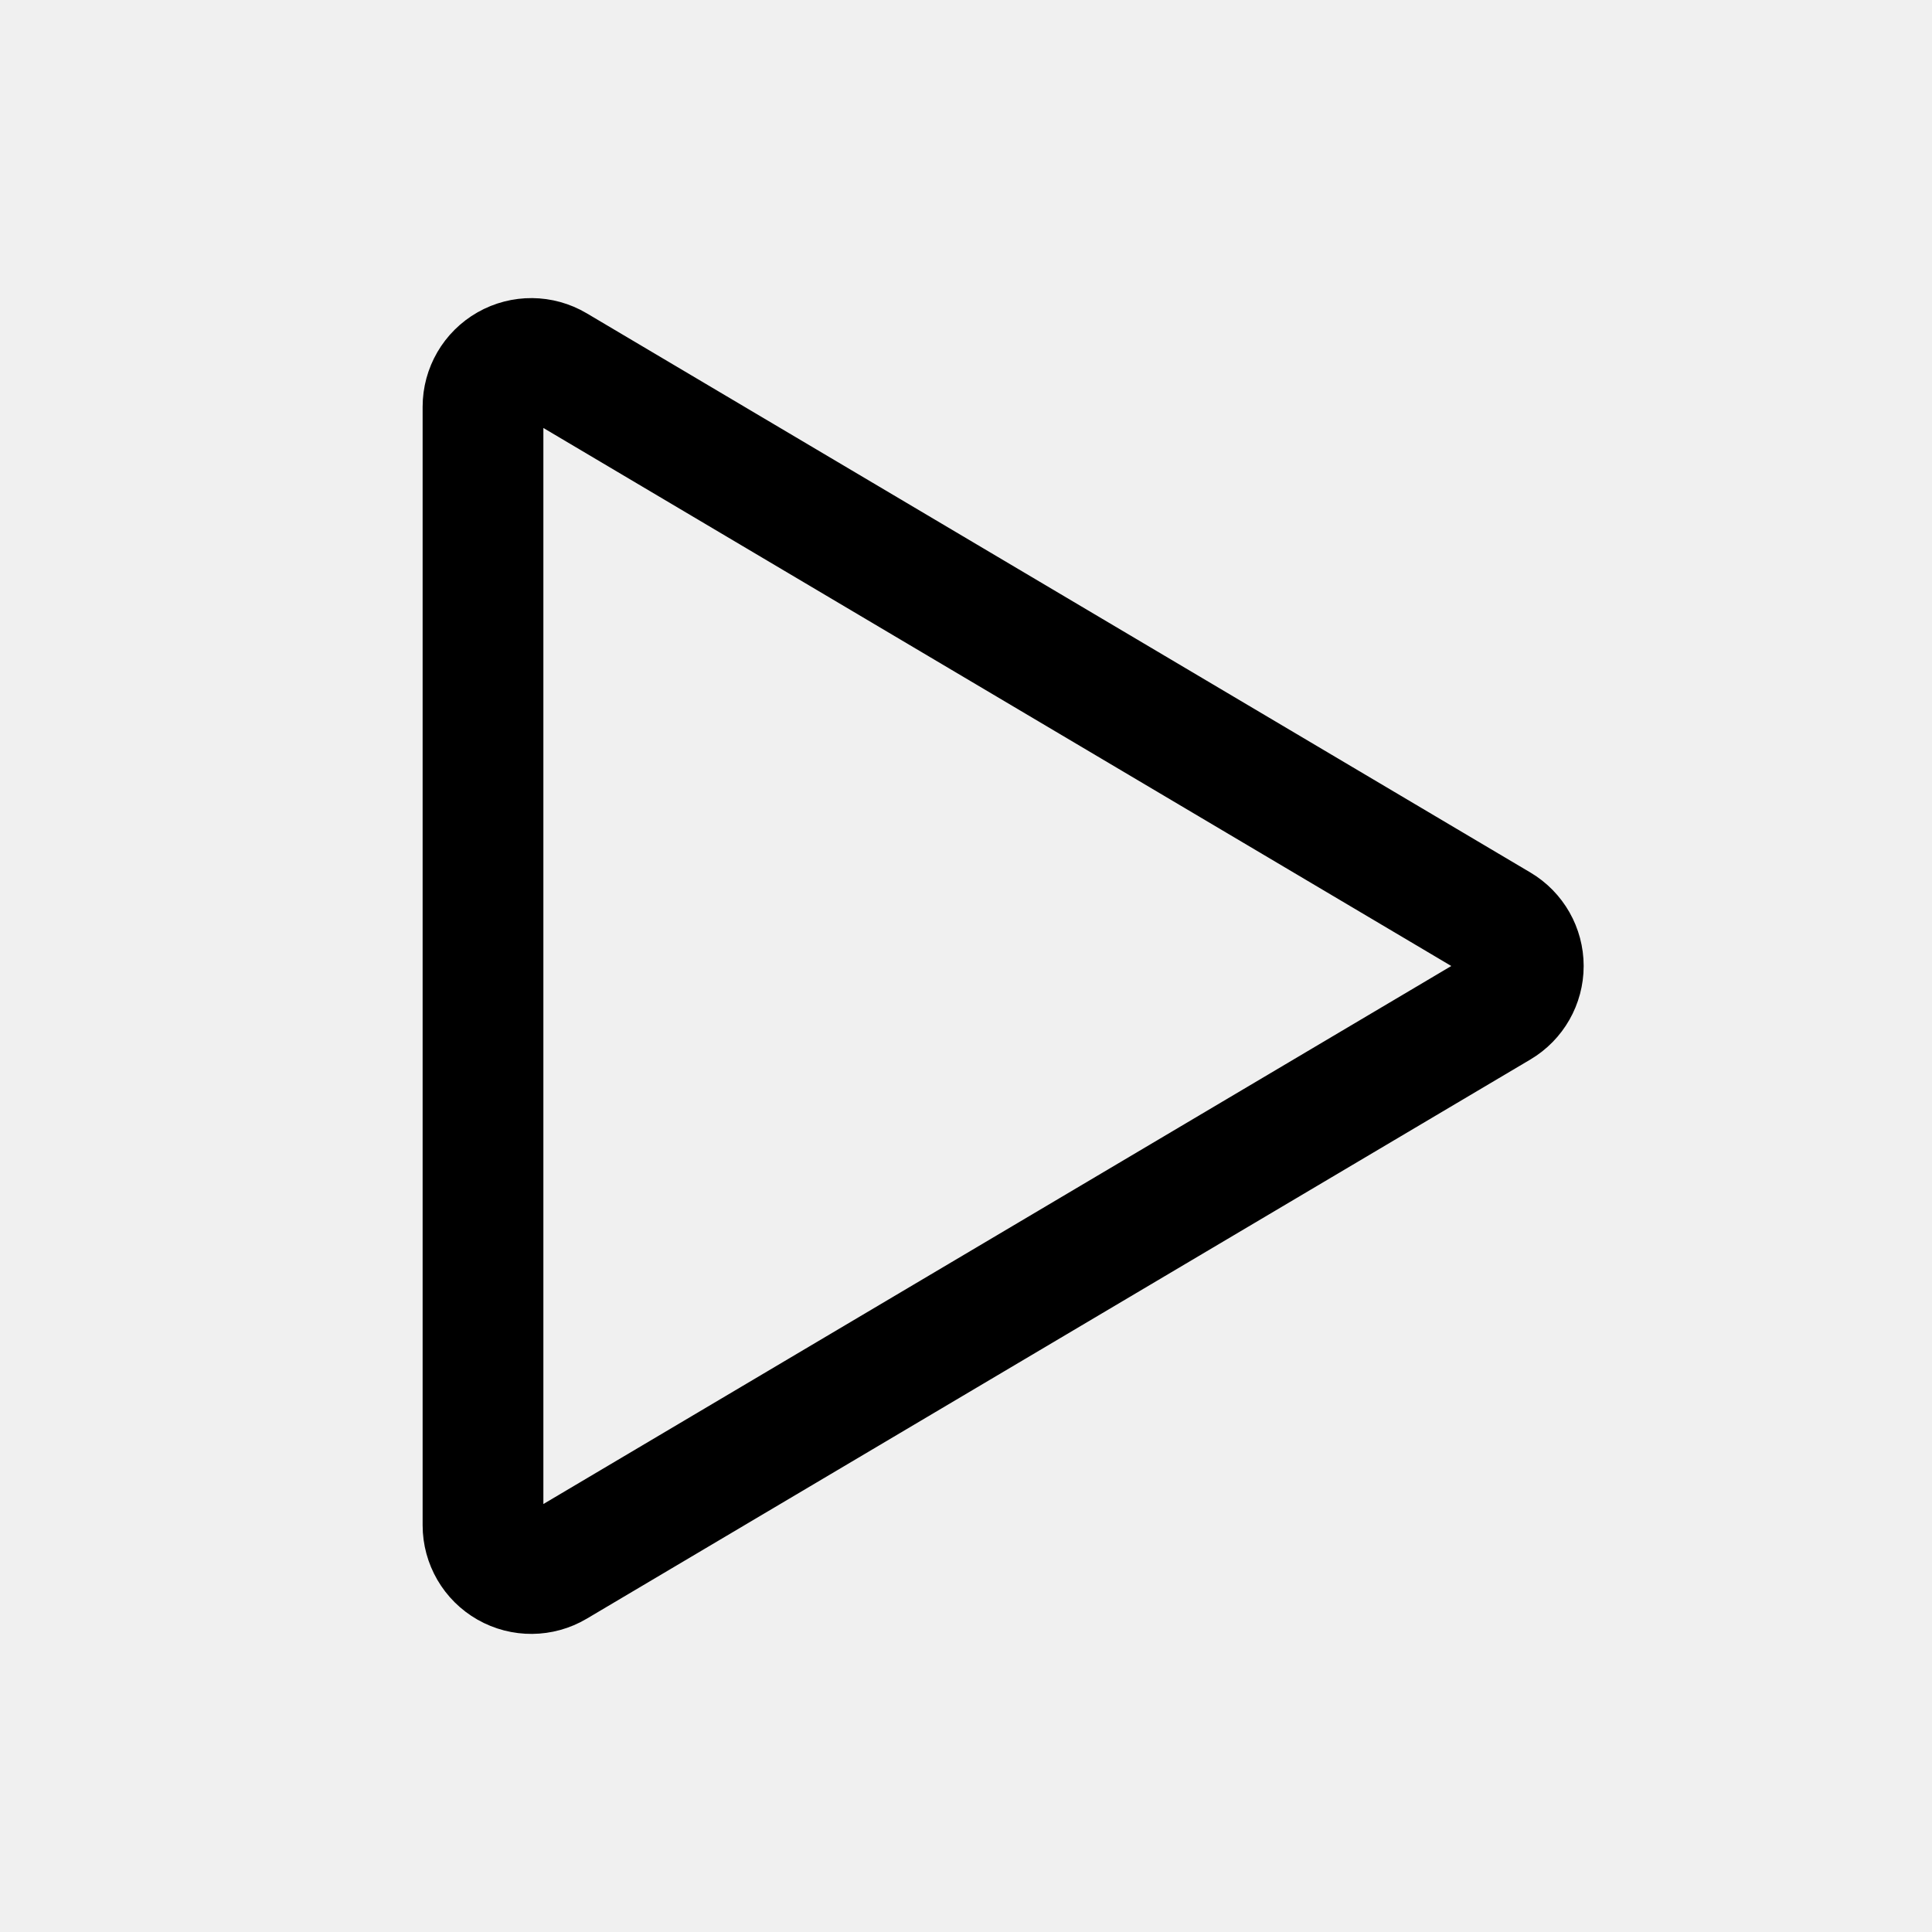
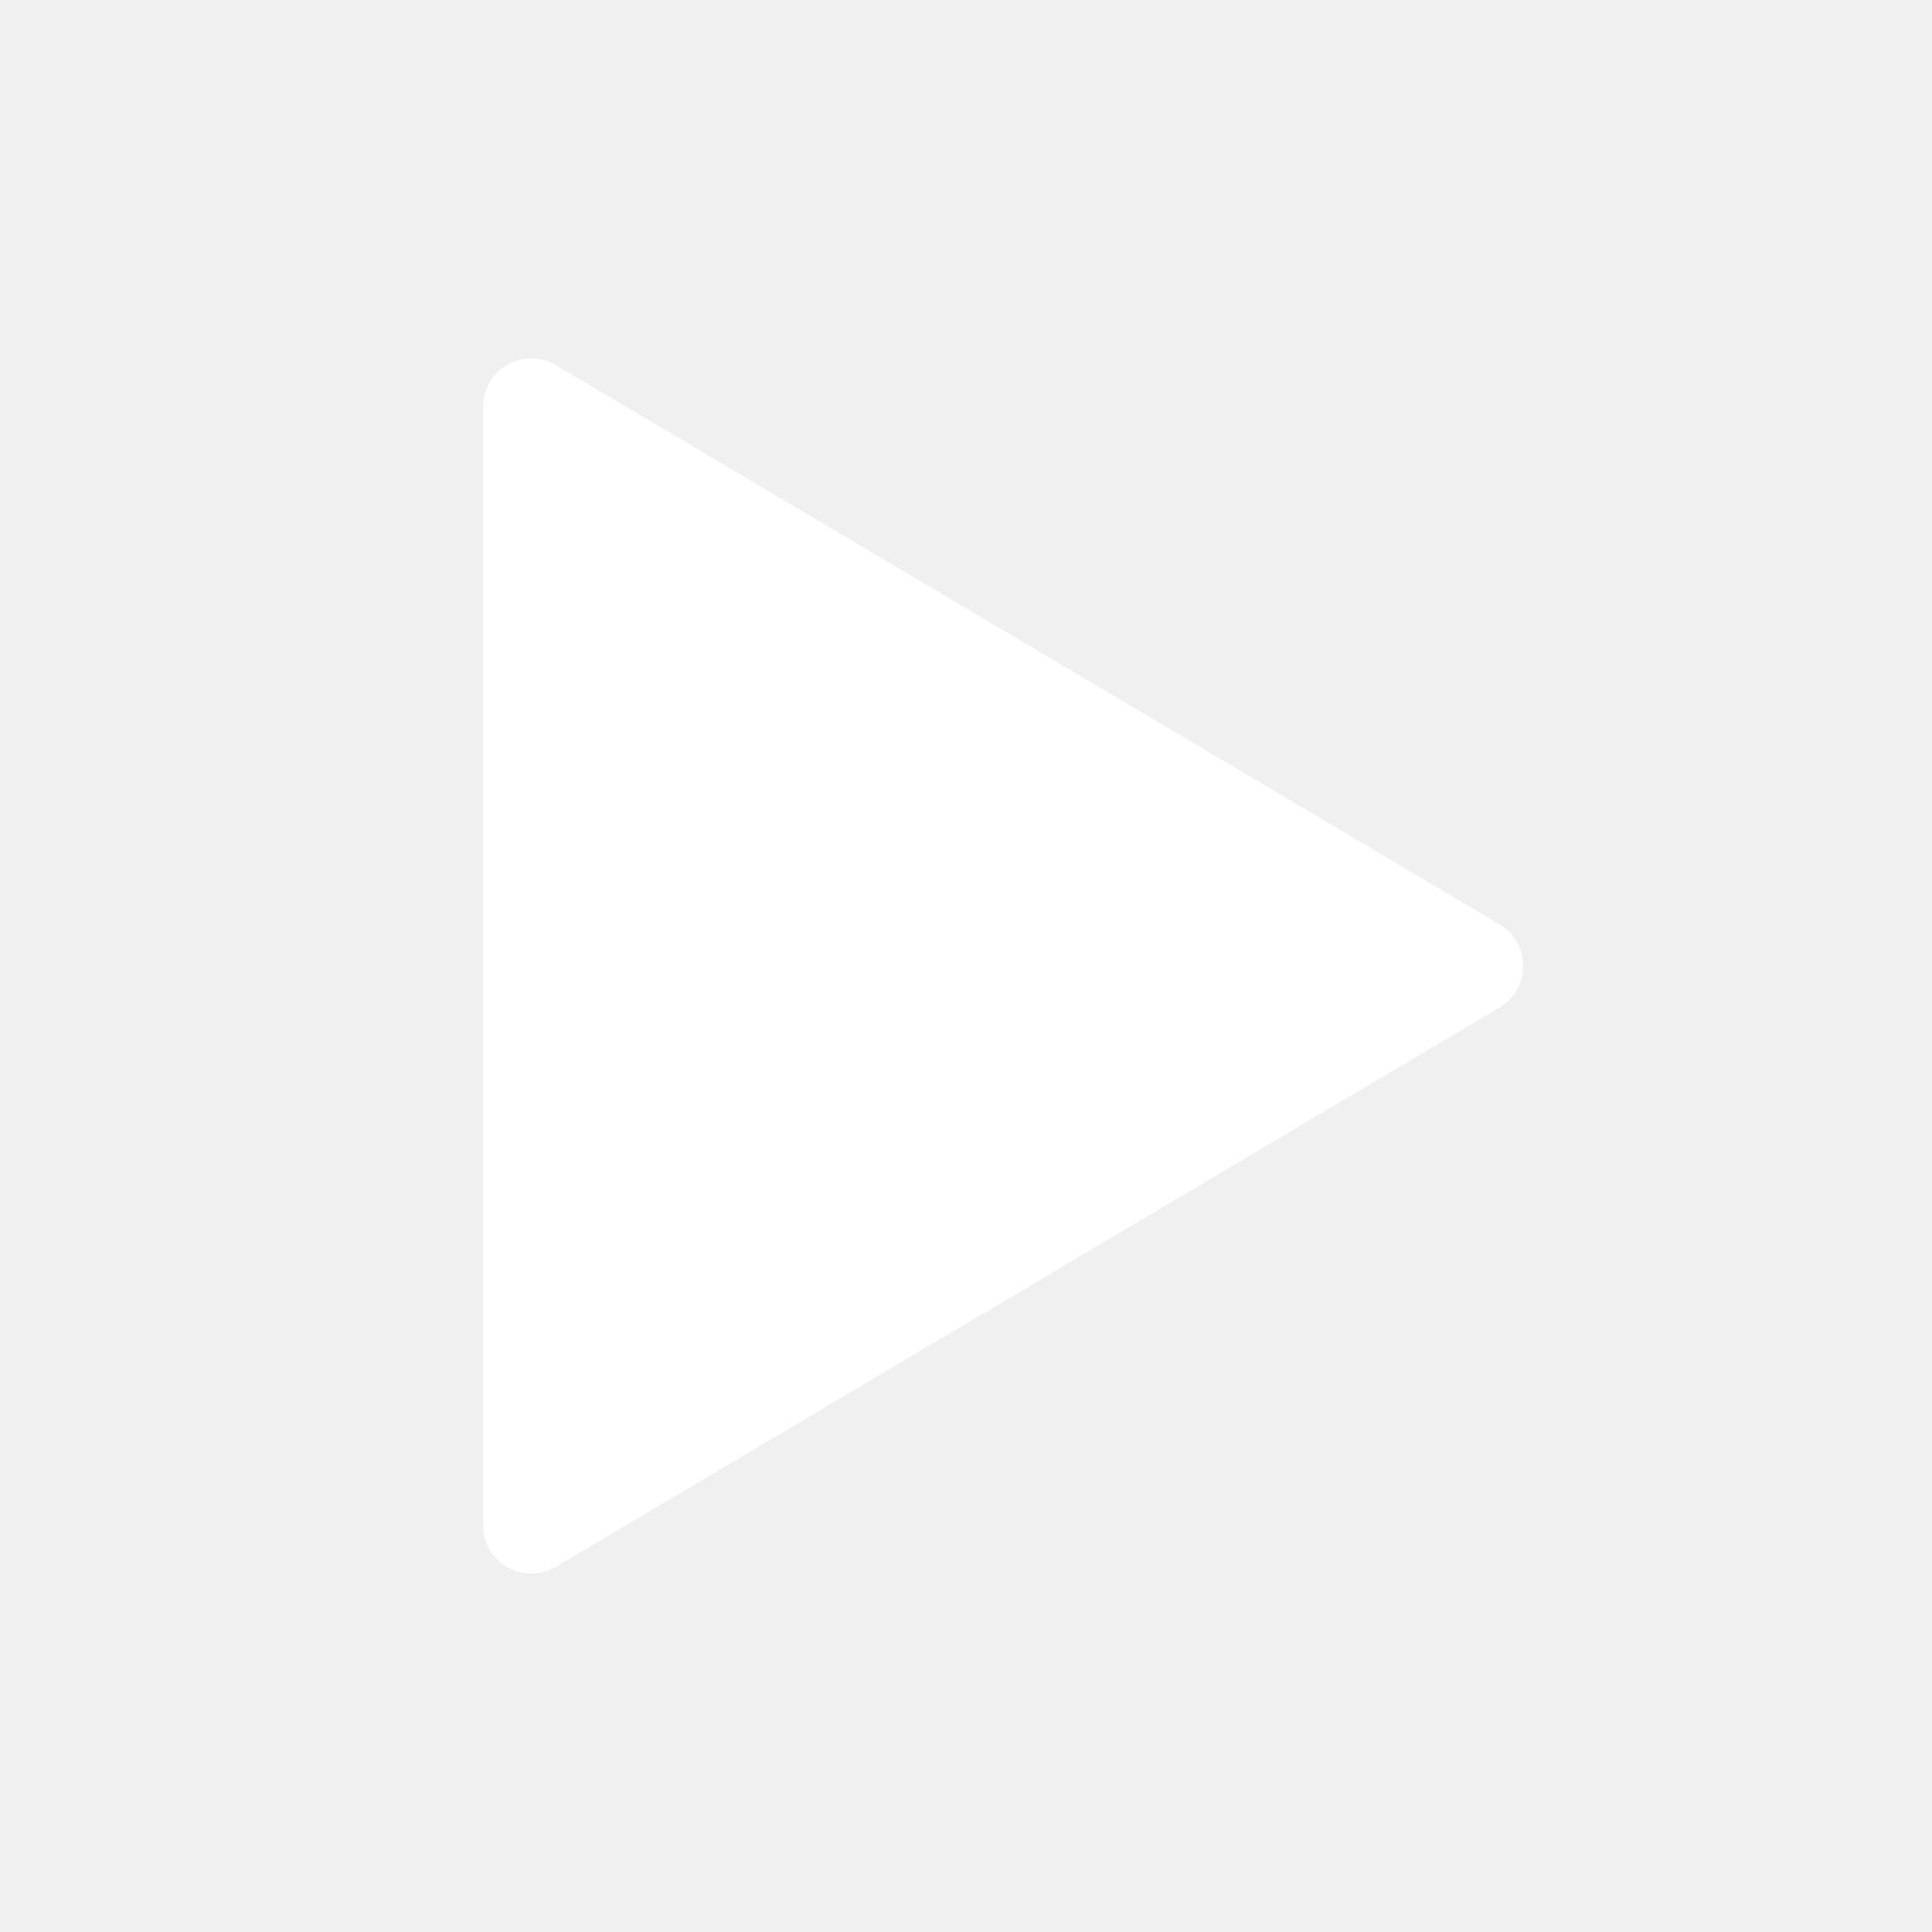
- <svg xmlns="http://www.w3.org/2000/svg" width="24px" height="24px" stroke-width="1.5" viewBox="0 0 24 24" fill="none" color="#000000">
-   <path d="M6.906 4.537A.6.6 0 006 5.053v13.894a.6.6 0 00.906.516l11.723-6.947a.6.6 0 000-1.032L6.906 4.537z" stroke="#000000" stroke-width="1.5" stroke-linecap="round" stroke-linejoin="round" />
+ <svg xmlns="http://www.w3.org/2000/svg" width="24px" height="24px" stroke-width="0" viewBox="0 0 24 24" fill="white" color="#000000">
+   <path d="M6.906 4.537A.6.6 0 006 5.053v13.894a.6.6 0 00.906.516l11.723-6.947a.6.6 0 000-1.032L6.906 4.537z" stroke-width="0" stroke-linecap="round" stroke-linejoin="round" />
</svg>
